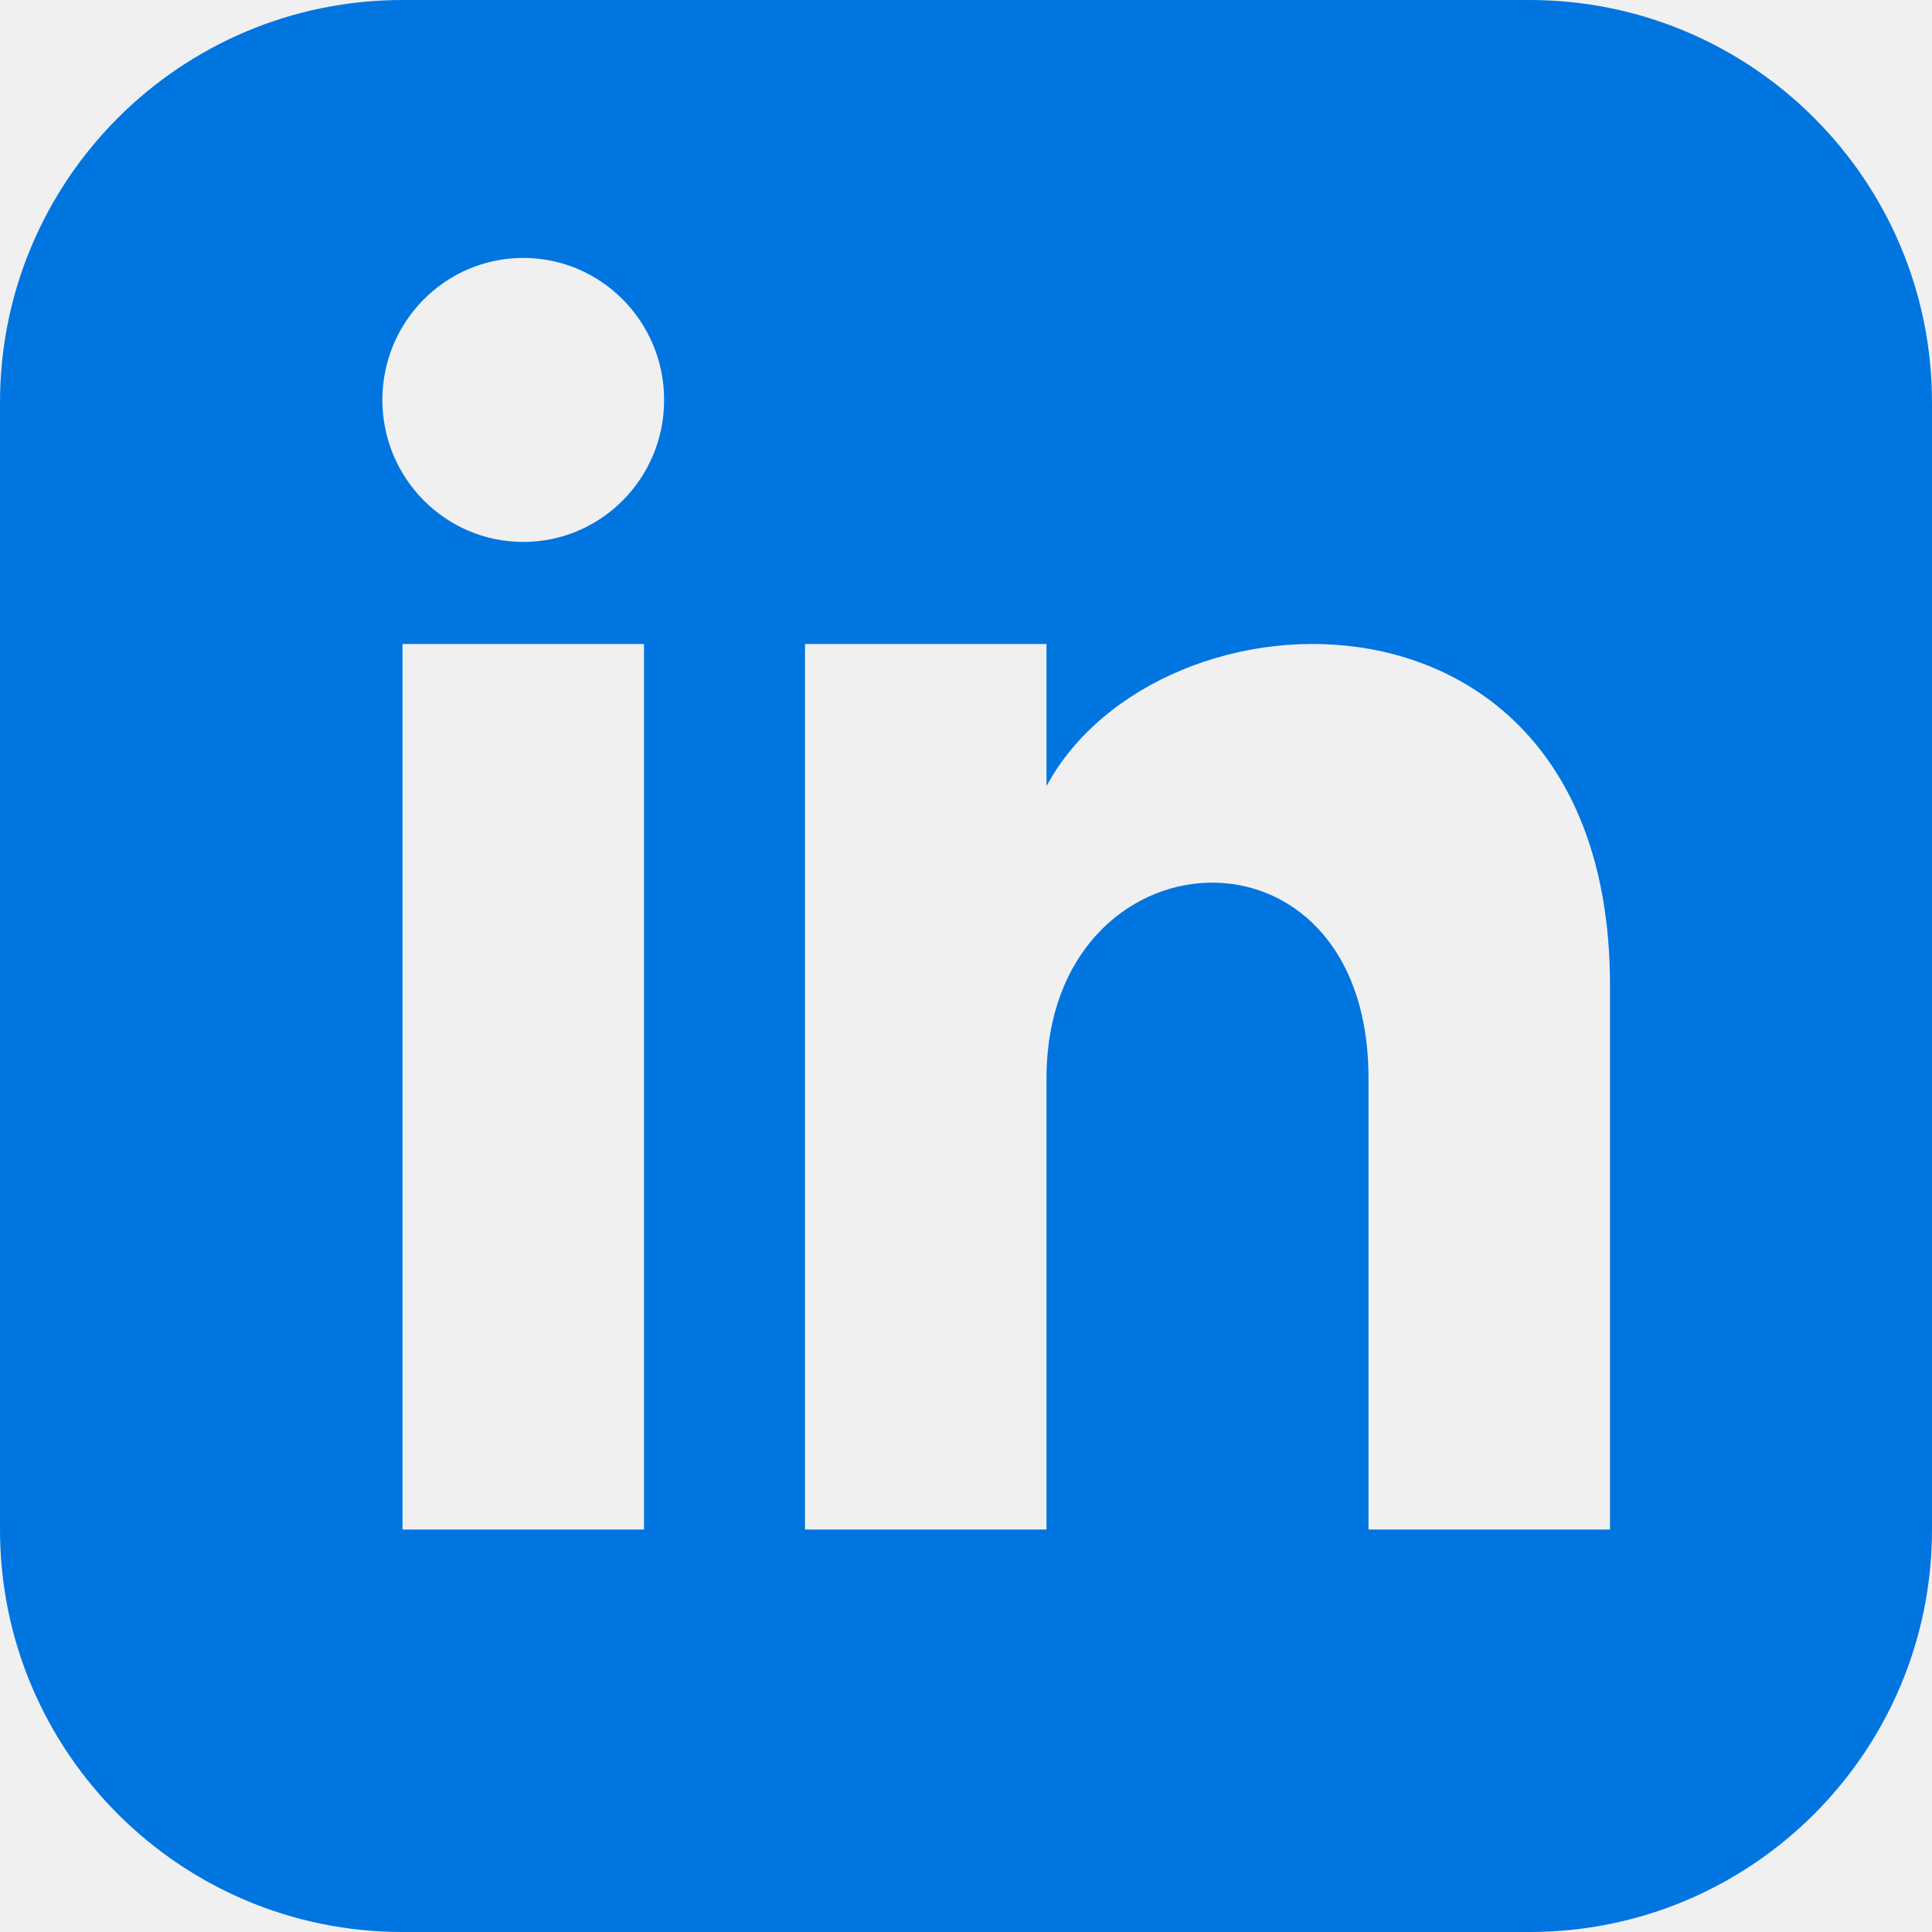
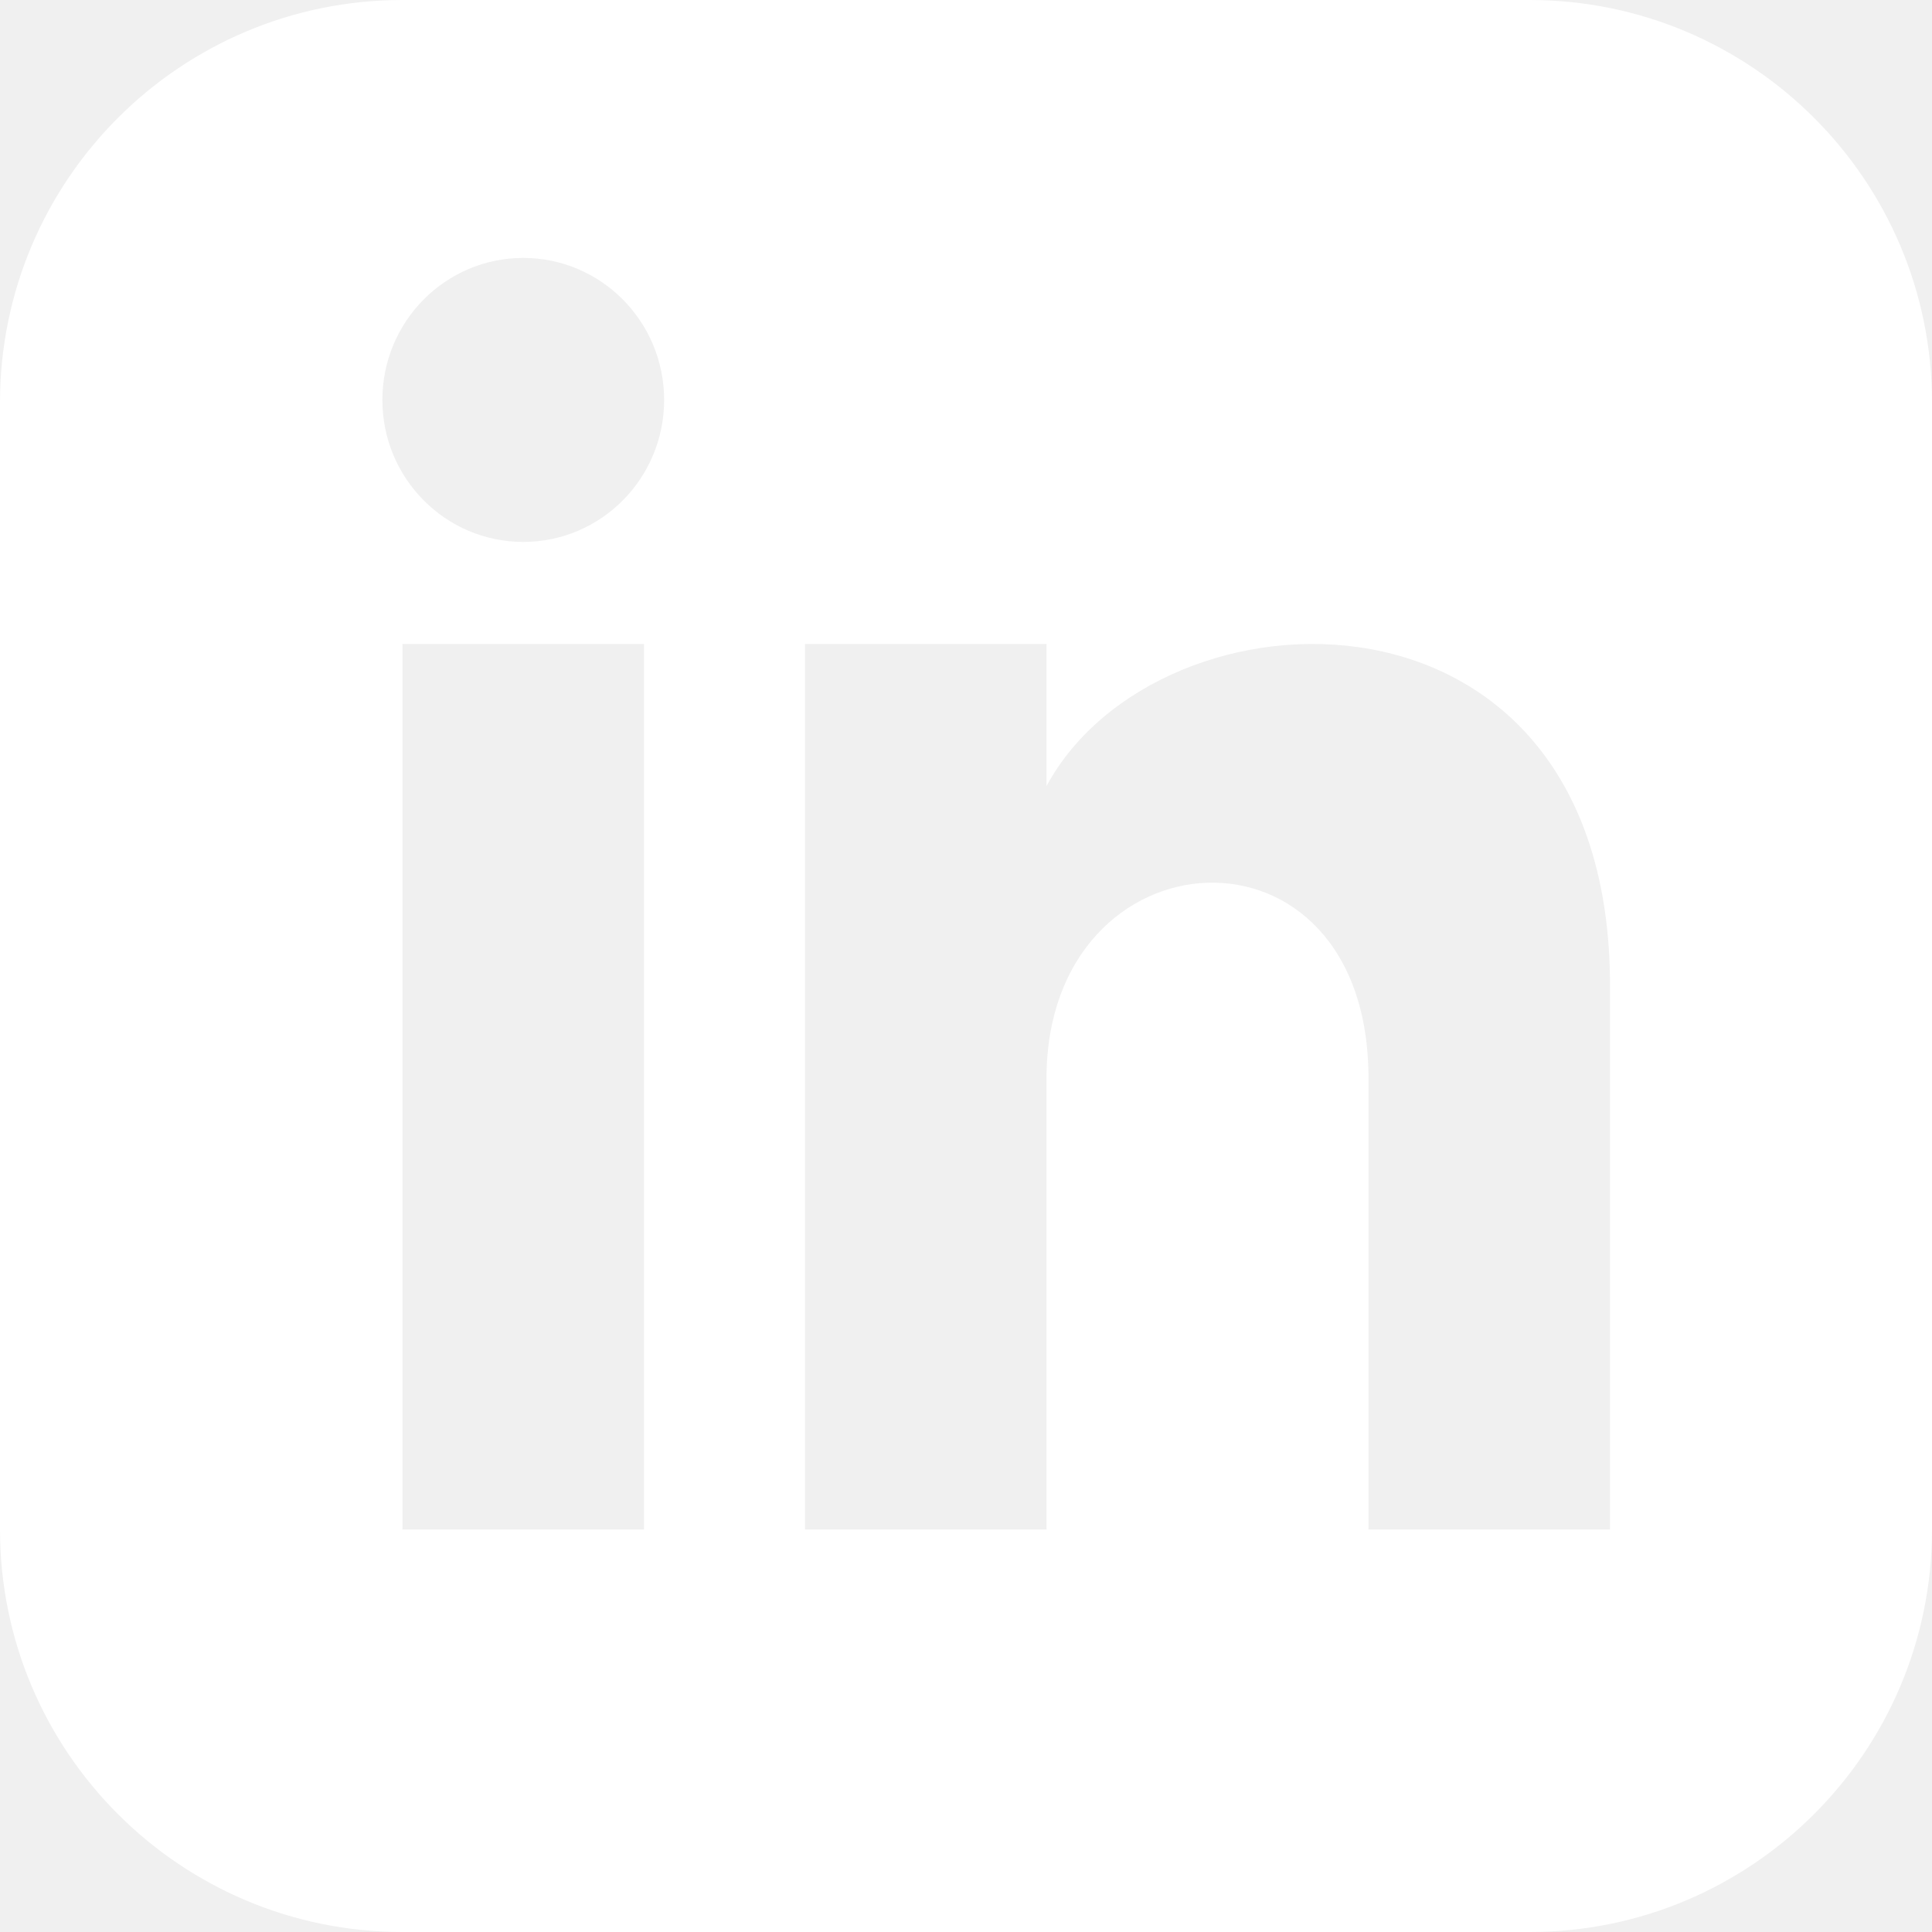
- <svg xmlns="http://www.w3.org/2000/svg" width="24" height="24" viewBox="0 0 24 24" fill="rgb(0, 117, 224)">
+ <svg xmlns="http://www.w3.org/2000/svg" width="24" height="24" viewBox="0 0 24 24" fill="white">
  <path d="M19 0h-14c-2.761 0-5 2.239-5 5v14c0 2.761 2.239 5 5 5h14c2.762 0 5-2.239 5-5v-14c0-2.761-2.238-5-5-5zm-11 19h-3v-11h3v11zm-1.5-12.268c-.966 0-1.75-.79-1.75-1.764s.784-1.764 1.75-1.764 1.75.79 1.75 1.764-.783 1.764-1.75 1.764zm13.5 12.268h-3v-5.604c0-3.368-4-3.113-4 0v5.604h-3v-11h3v1.765c1.396-2.586 7-2.777 7 2.476v6.759z" />
</svg>
